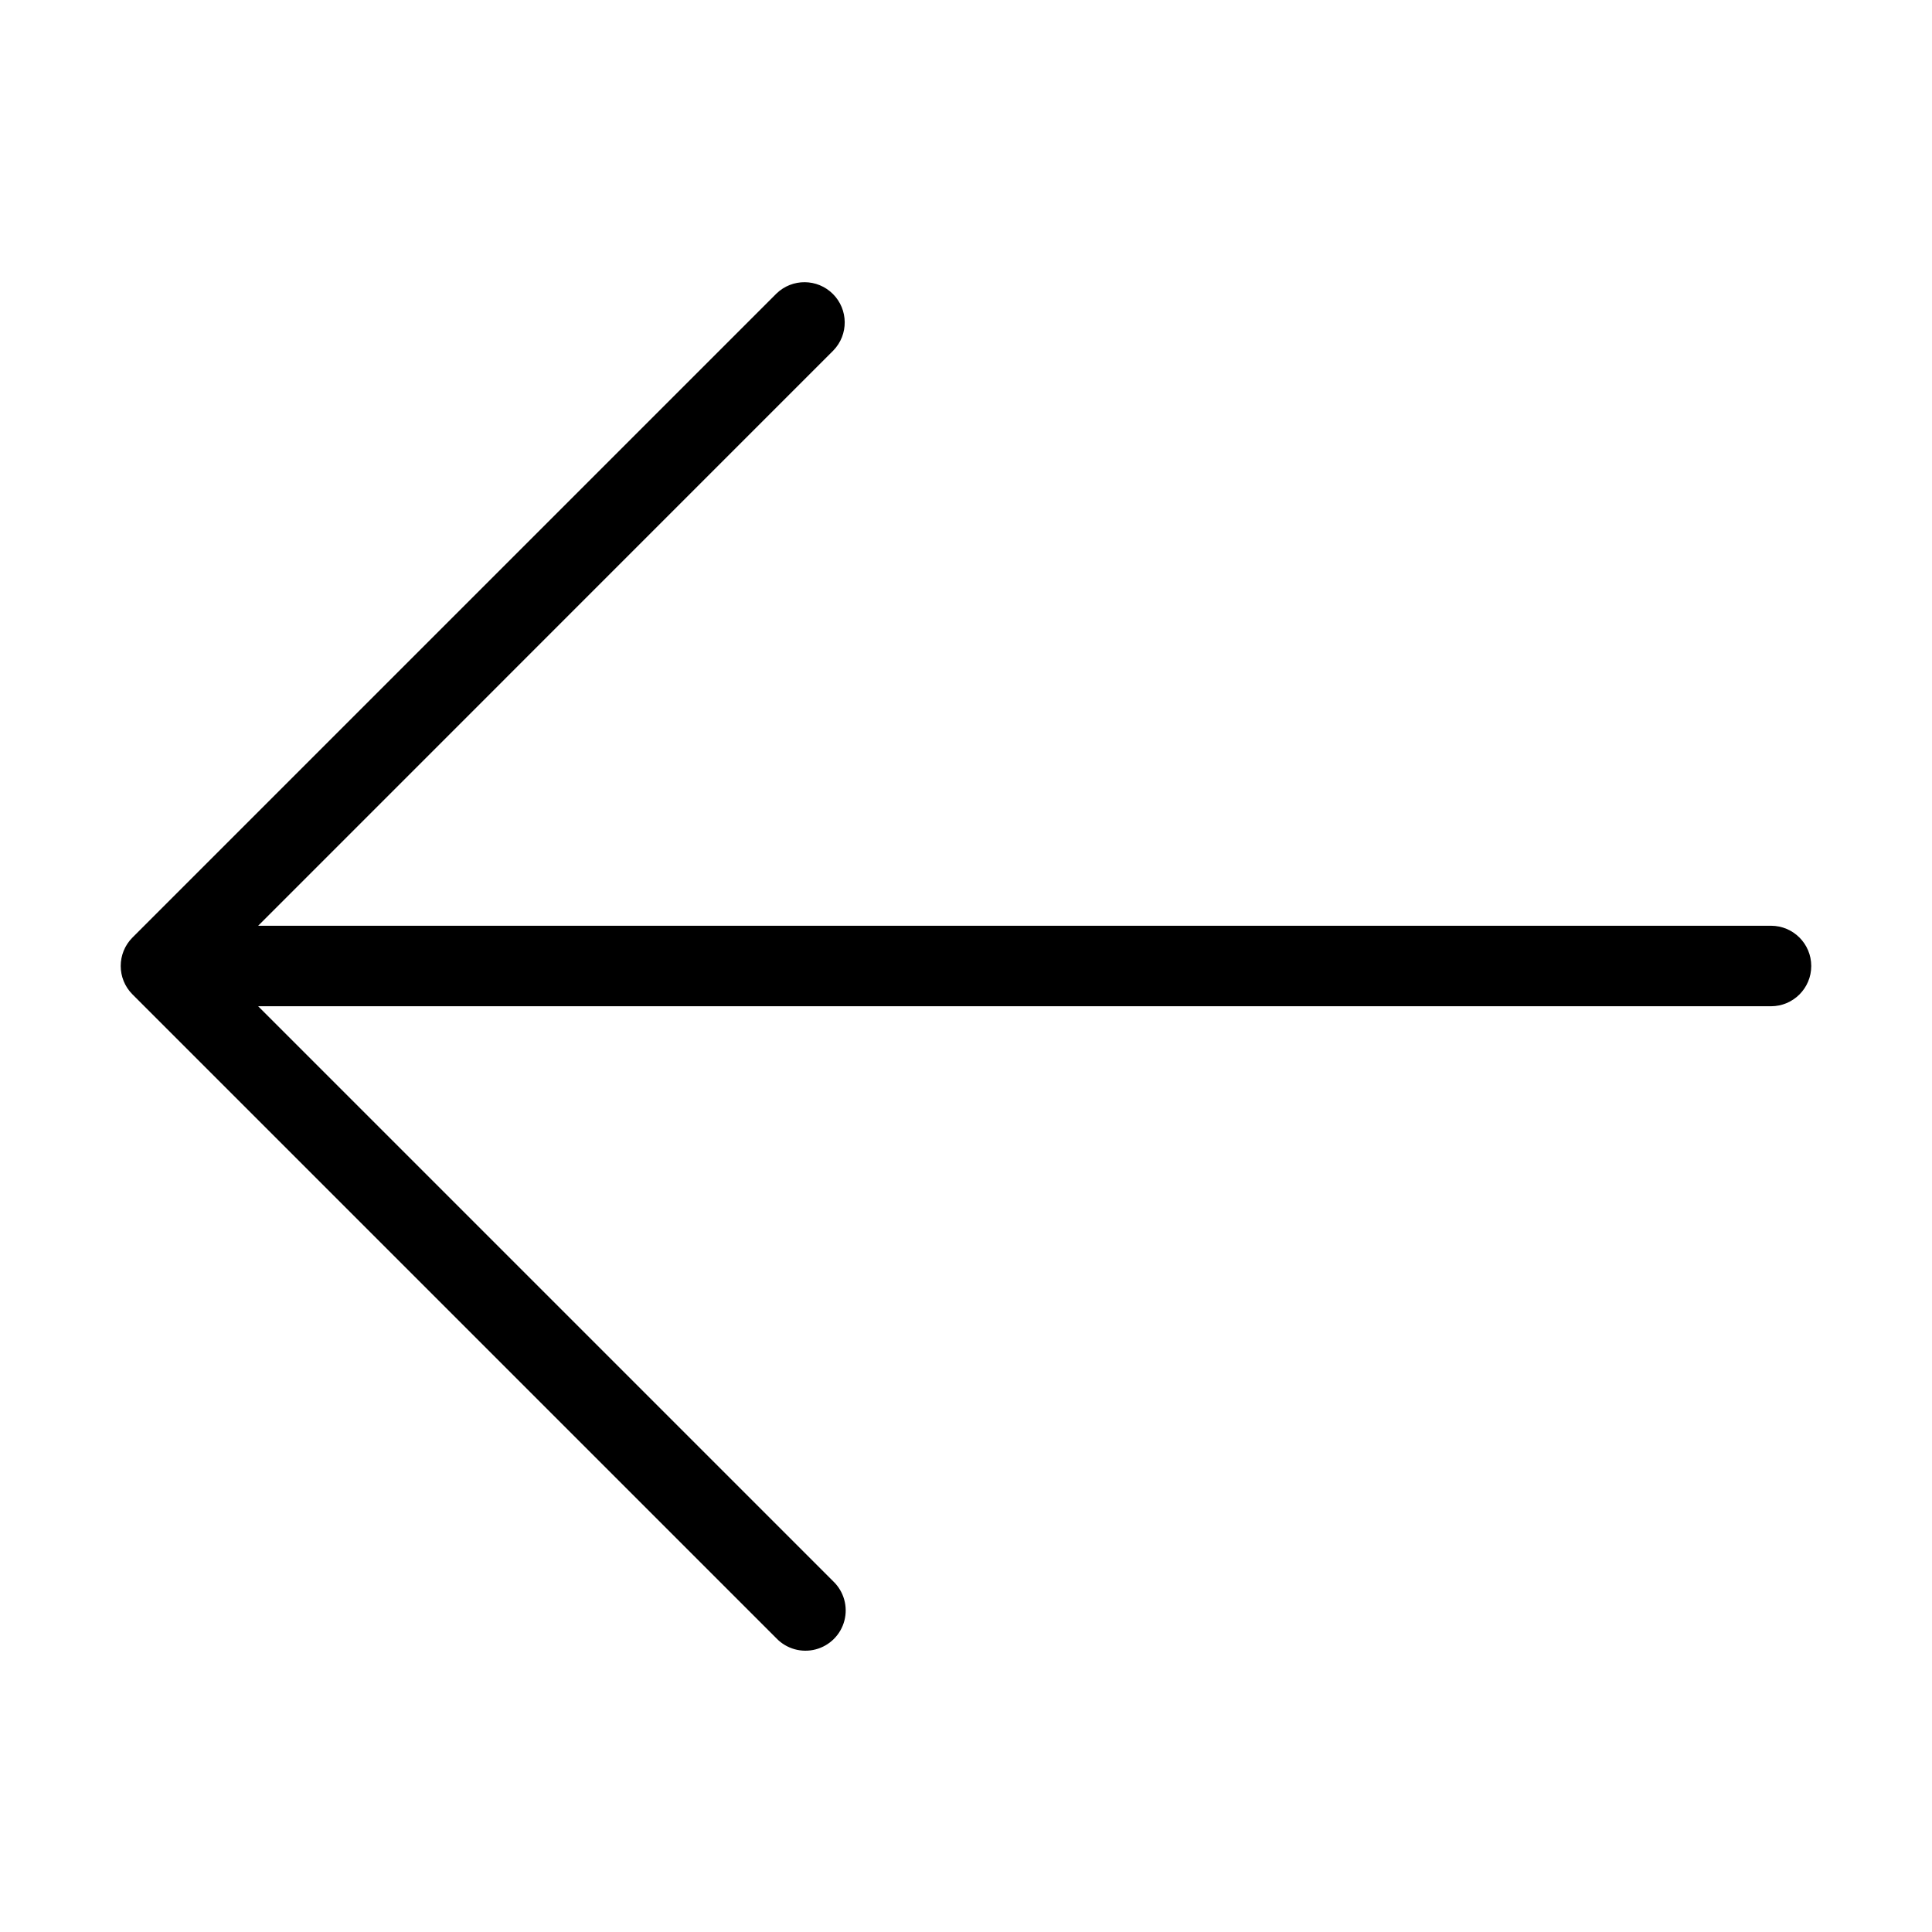
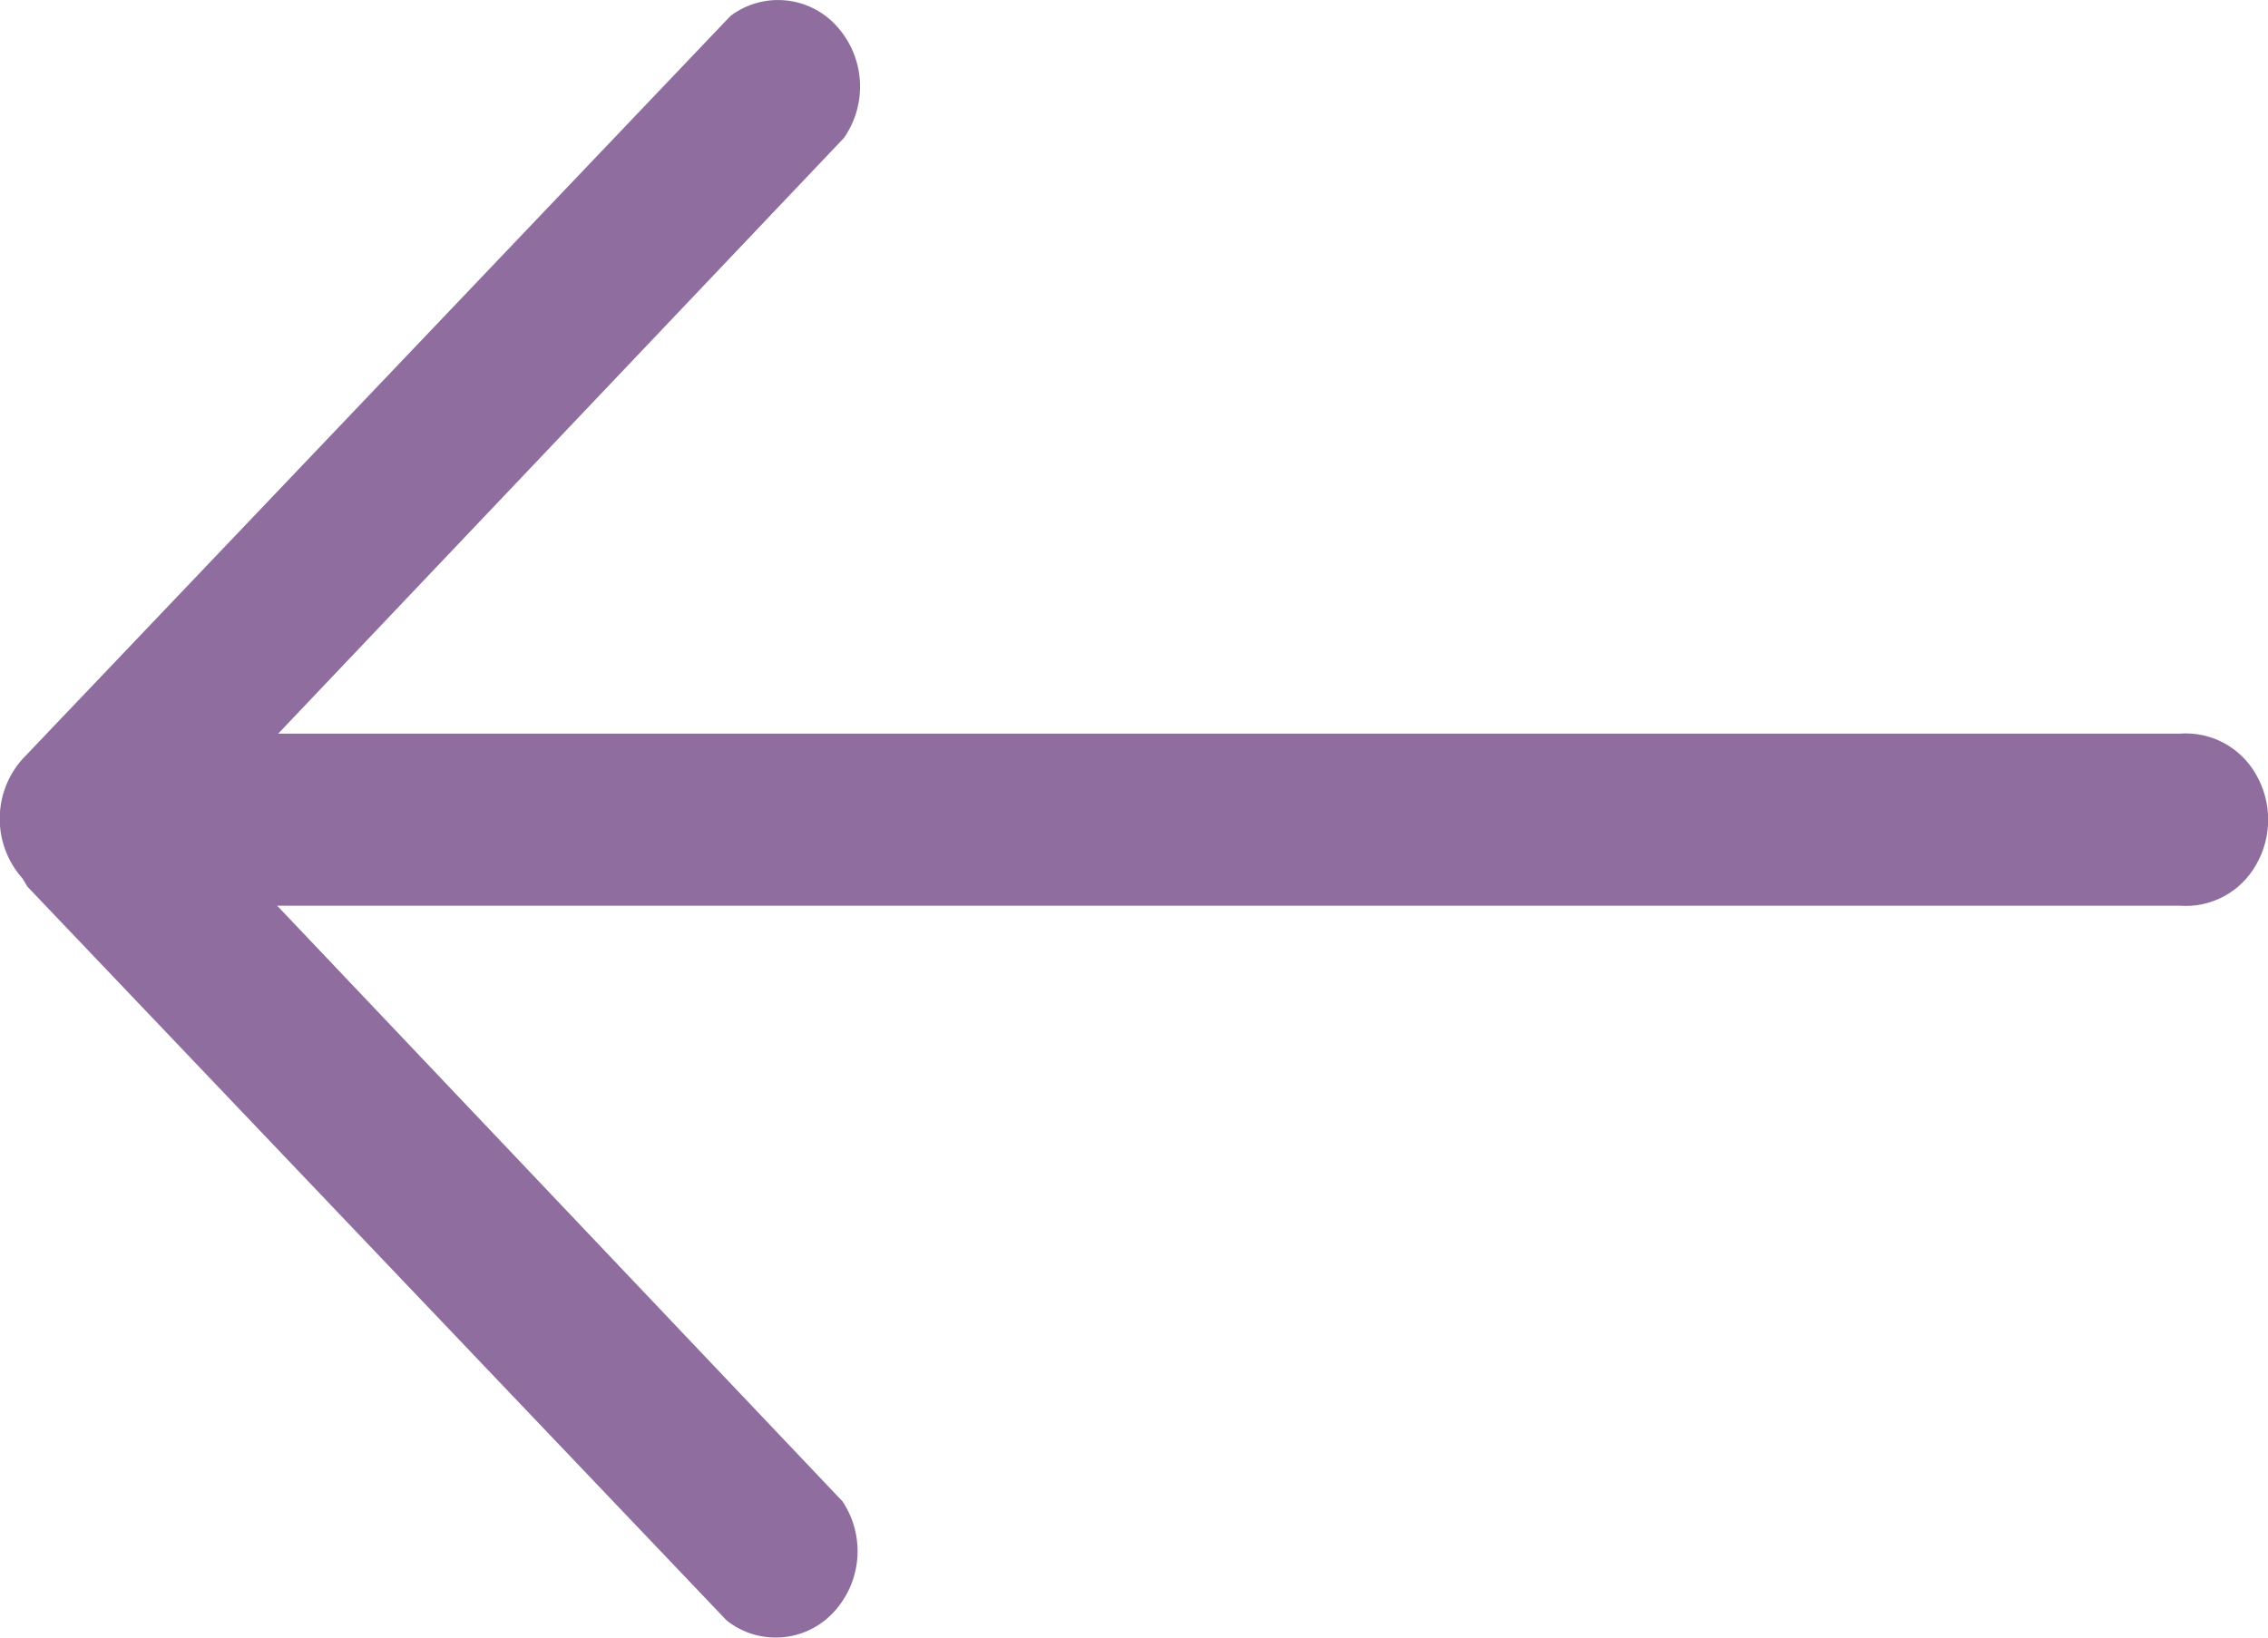
- <svg xmlns="http://www.w3.org/2000/svg" fill="currentColor" viewBox="0 0 24 24">
-   <path d="M22.5,12a.5.5,0,0,1-.5.5H3.207l7.146,7.146a.5.5,0,1,1-.707.707l-8-8a.5.5,0,0,1,0-.707l8-8a.5.5,0,0,1,.707.707L3.207,11.5H22A.5.5,0,0,1,22.5,12Z" />
+ <svg xmlns="http://www.w3.org/2000/svg" viewBox="0 0 18 13">
+   <path d="m17.295 5.824h-15.087l4.49-4.729a.713.713 0 0 0 -.058-.888.627.627 0 0 0 -.842-.081l-5.62 5.9a.712.712 0 0 0 0 .947l.04.066 5.549 5.825a.626.626 0 0 0 .843-.059.713.713 0 0 0 .077-.886l-4.487-4.729h15.096a.642.642 0 0 0 .609-.324.717.717 0 0 0 0-.718.642.642 0 0 0 -.609-.324z" fill="#8f6e9f" />
</svg>
